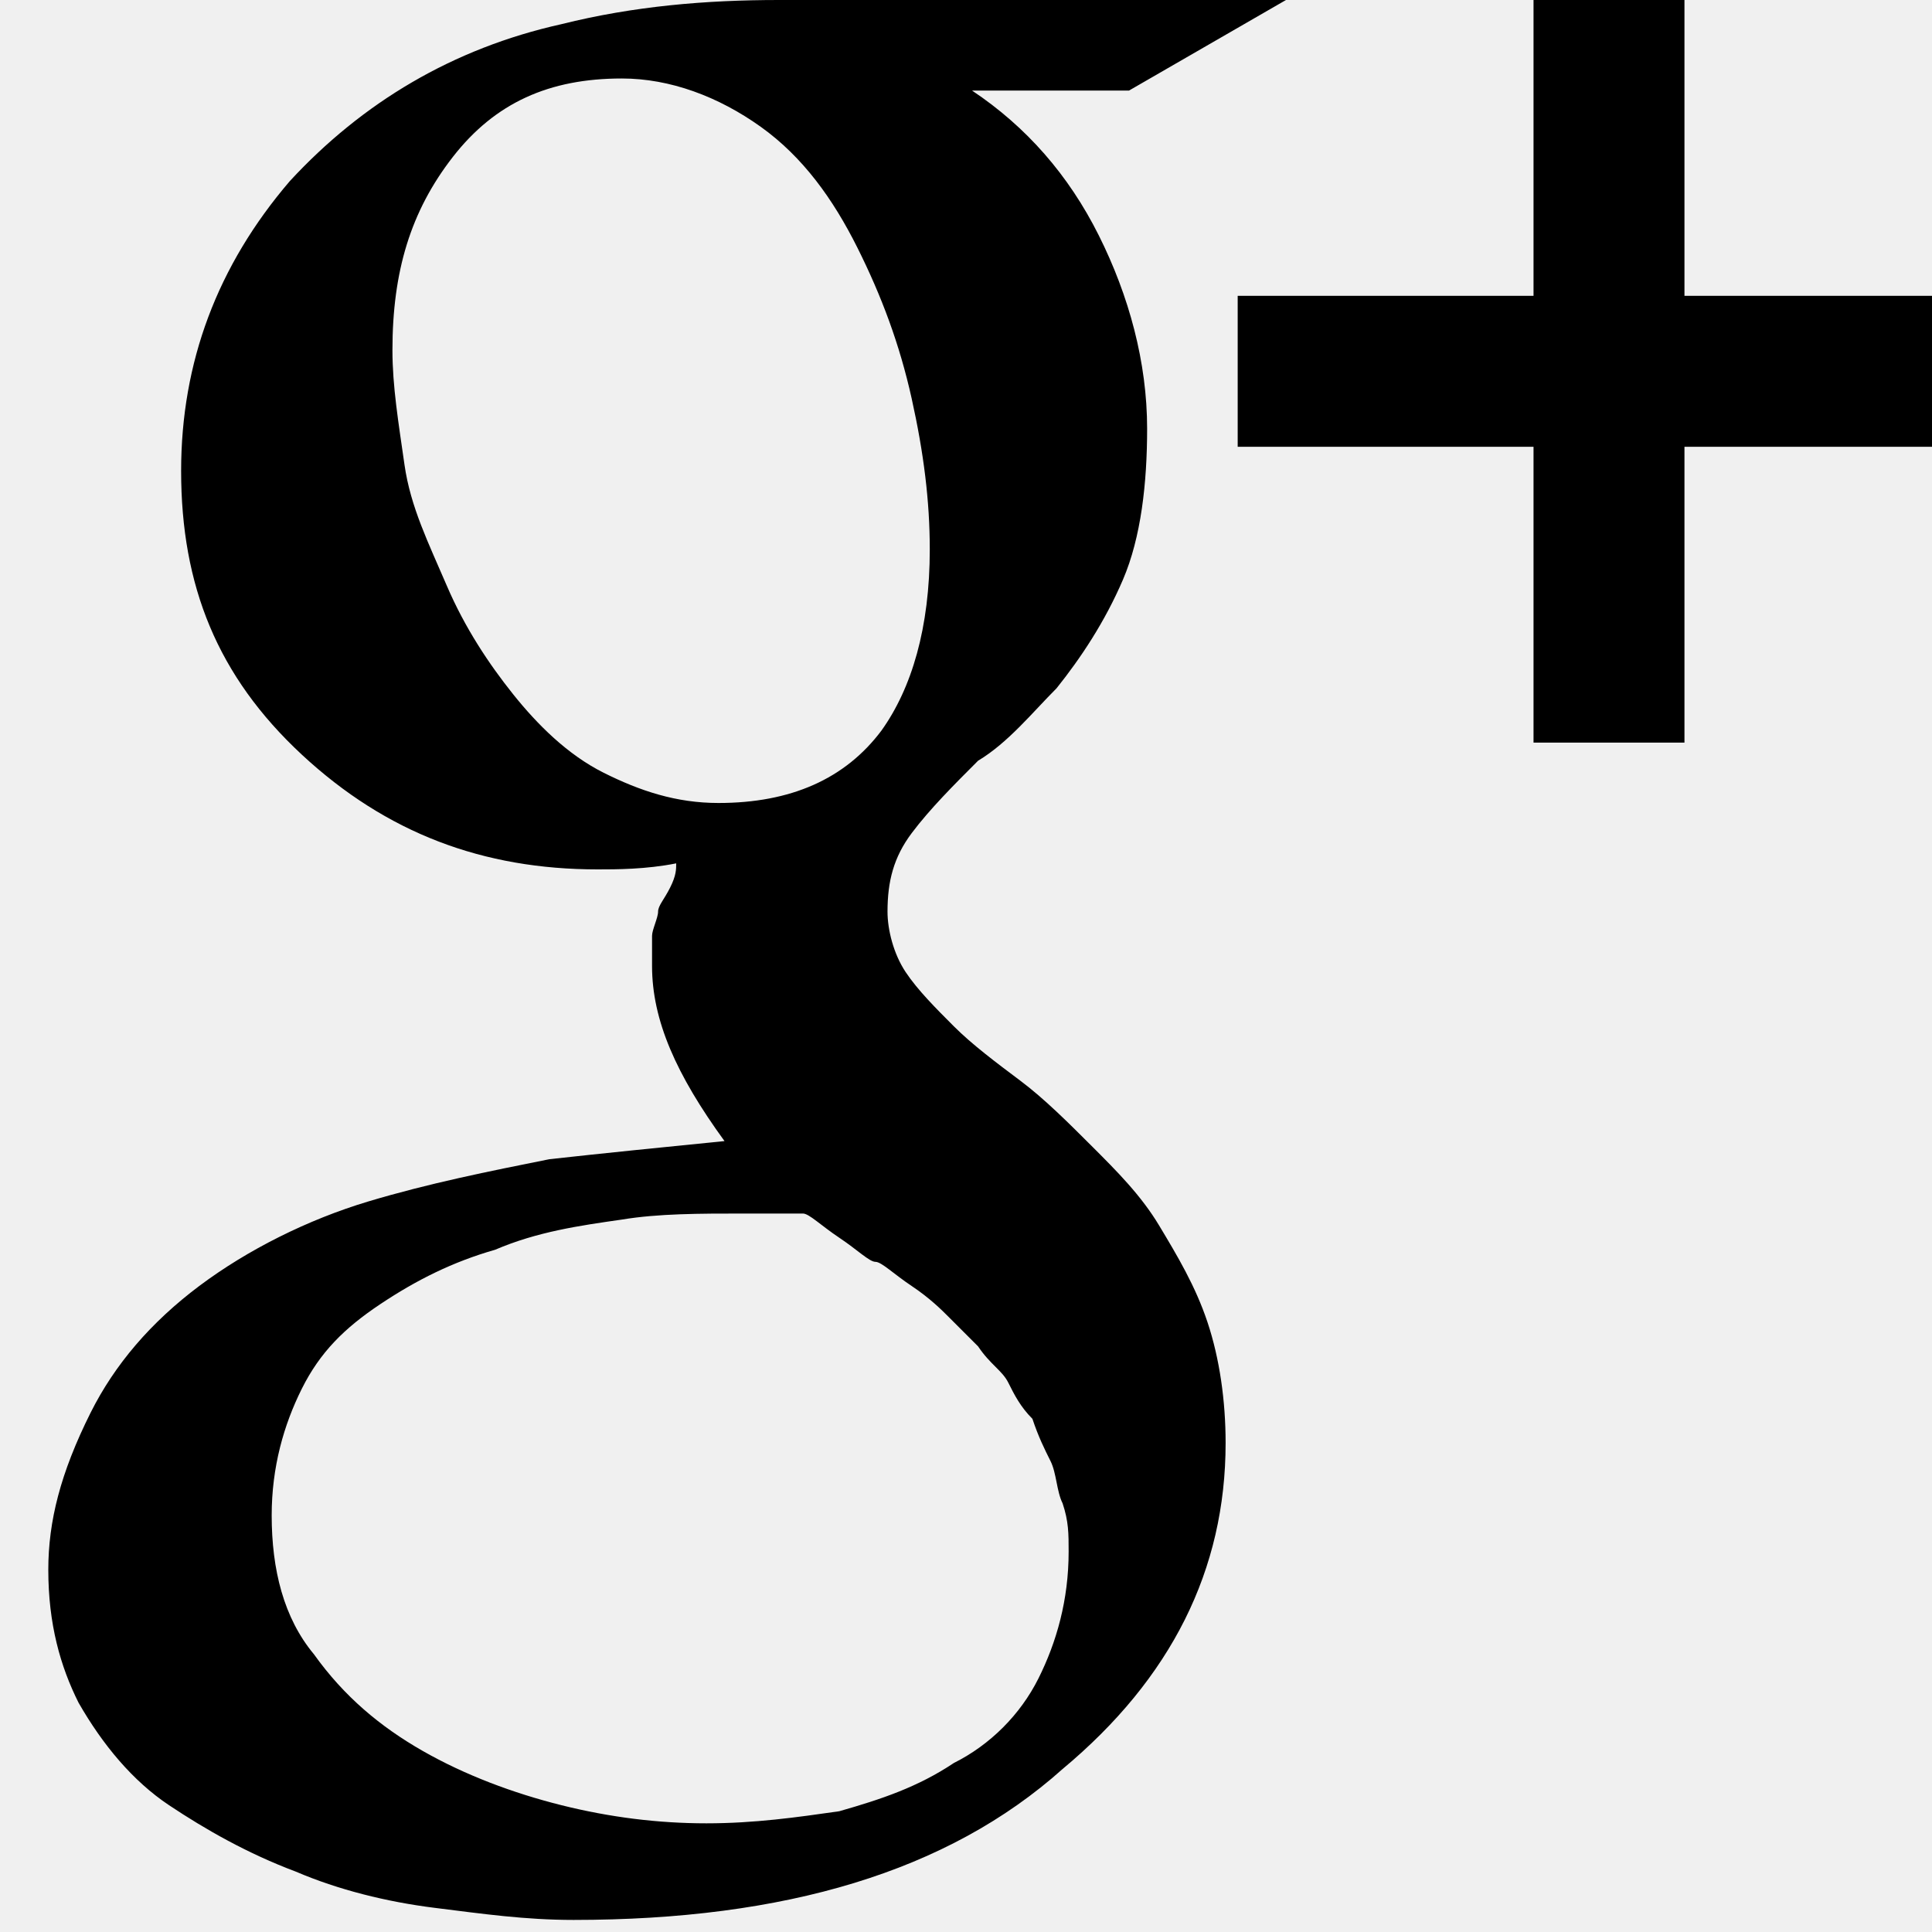
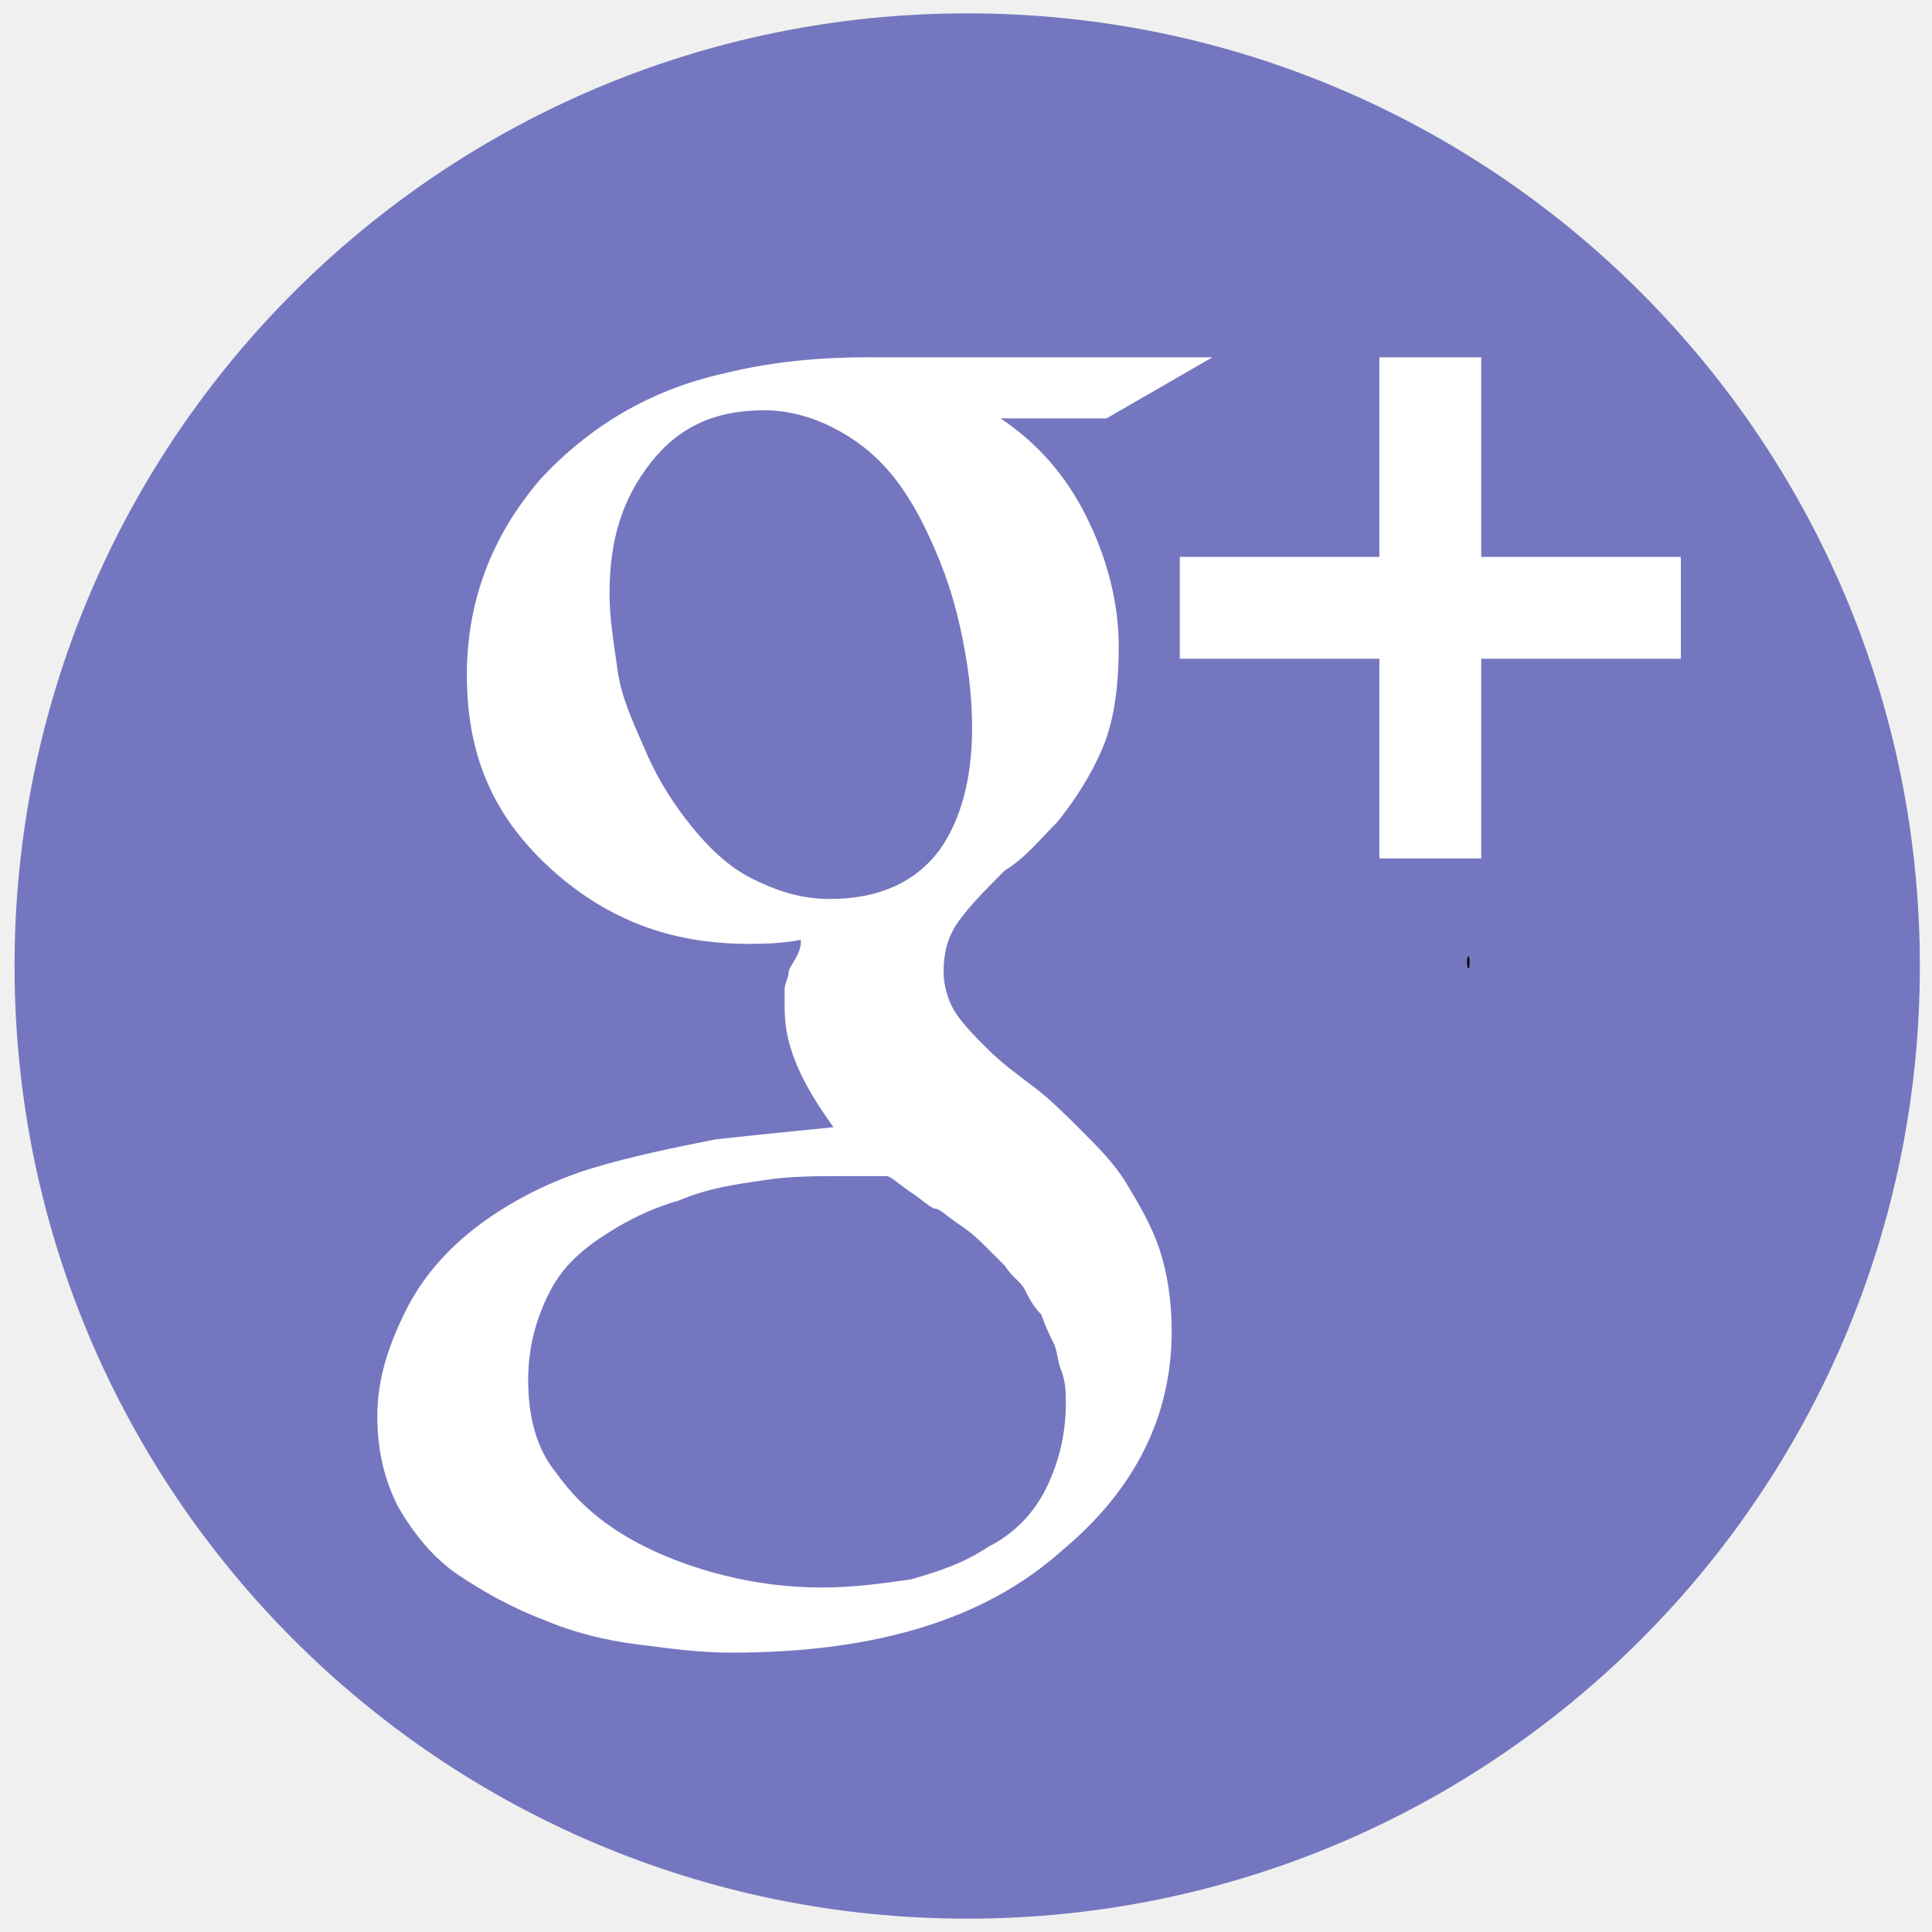
- <svg xmlns="http://www.w3.org/2000/svg" version="1.1" id="Layer_1" x="0px" y="0px" viewBox="0 0 32 32" style="enable-background:new 0 0 32 32;" xml:space="preserve">
-   <path d="M17.7,25.7c0-0.3,0-0.5-0.1-0.8c-0.1-0.2-0.1-0.5-0.2-0.7c-0.1-0.2-0.2-0.4-0.3-0.7c-0.2-0.2-0.3-0.4-0.4-0.6  c-0.1-0.2-0.3-0.3-0.5-0.6c-0.2-0.2-0.4-0.4-0.5-0.5c-0.1-0.1-0.3-0.3-0.6-0.5c-0.3-0.2-0.5-0.4-0.6-0.4s-0.3-0.2-0.6-0.4  c-0.3-0.2-0.5-0.4-0.6-0.4c-0.2,0-0.5,0-1,0c-0.7,0-1.4,0-2,0.1c-0.7,0.1-1.4,0.2-2.1,0.5c-0.7,0.2-1.3,0.5-1.9,0.9s-1,0.8-1.3,1.4  c-0.3,0.6-0.5,1.3-0.5,2.1c0,0.9,0.2,1.7,0.7,2.3c0.5,0.7,1.1,1.2,1.8,1.6s1.5,0.7,2.3,0.9s1.6,0.3,2.4,0.3c0.8,0,1.5-0.1,2.2-0.2  c0.7-0.2,1.3-0.4,1.9-0.8c0.6-0.3,1.1-0.8,1.4-1.4C17.5,27.2,17.7,26.5,17.7,25.7z M15.4,9.1c0-0.8-0.1-1.6-0.3-2.5  c-0.2-0.9-0.5-1.7-0.9-2.5c-0.4-0.8-0.9-1.5-1.6-2c-0.7-0.5-1.5-0.8-2.3-0.8c-1.2,0-2.1,0.4-2.8,1.3c-0.7,0.9-1,1.9-1,3.2  c0,0.6,0.1,1.2,0.2,1.9c0.1,0.7,0.4,1.3,0.7,2c0.3,0.7,0.7,1.3,1.1,1.8c0.4,0.5,0.9,1,1.5,1.3c0.6,0.3,1.2,0.5,1.9,0.5  c1.2,0,2.1-0.4,2.7-1.2C15.1,11.4,15.4,10.4,15.4,9.1z M12.9,0h8.4l-2.6,1.5h-2.6c0.9,0.6,1.6,1.4,2.1,2.4s0.8,2.1,0.8,3.2  c0,0.9-0.1,1.8-0.4,2.5c-0.3,0.7-0.7,1.3-1.1,1.8c-0.4,0.4-0.8,0.9-1.3,1.2c-0.4,0.4-0.8,0.8-1.1,1.2c-0.3,0.4-0.4,0.8-0.4,1.3  c0,0.3,0.1,0.7,0.3,1c0.2,0.3,0.5,0.6,0.8,0.9c0.3,0.3,0.7,0.6,1.1,0.9c0.4,0.3,0.8,0.7,1.2,1.1c0.4,0.4,0.8,0.8,1.1,1.3  c0.3,0.5,0.6,1,0.8,1.6c0.2,0.6,0.3,1.3,0.3,2c0,2.1-0.9,3.9-2.7,5.4c-1.9,1.7-4.6,2.5-8.1,2.5c-0.8,0-1.5-0.1-2.3-0.2  c-0.8-0.1-1.6-0.3-2.3-0.6c-0.8-0.3-1.5-0.7-2.1-1.1c-0.6-0.4-1.1-1-1.5-1.7C1,27.6,0.8,26.9,0.8,26c0-0.8,0.2-1.6,0.7-2.6  c0.4-0.8,1-1.5,1.8-2.1c0.8-0.6,1.8-1.1,2.8-1.4c1-0.3,2-0.5,3-0.7c0.9-0.1,1.9-0.2,2.9-0.3c-0.8-1.1-1.2-2-1.2-2.9  c0-0.2,0-0.3,0-0.5c0-0.1,0.1-0.3,0.1-0.4c0-0.1,0.1-0.2,0.2-0.4c0.1-0.2,0.1-0.3,0.1-0.4c-0.5,0.1-1,0.1-1.3,0.1  c-1.9,0-3.5-0.6-4.9-1.9c-1.4-1.3-2-2.8-2-4.7c0-1.8,0.6-3.4,1.8-4.8C6,1.7,7.5,0.8,9.3,0.4C10.5,0.1,11.7,0,12.9,0z M32.8,4.9v2.5  h-4.9v4.9h-2.5V7.4h-4.9V4.9h4.9V0h2.5v4.9H32.8z" />
+ <svg xmlns="http://www.w3.org/2000/svg" width="32" height="32">
+   <g>
+     <rect fill="none" id="canvas_background" height="402" width="582" y="-1" x="-1" />
+   </g>
+   <g>
+     <ellipse ry="15.779" rx="15.779" id="svg_2" cy="16" cx="16.02" stroke-opacity="null" stroke-width="null" stroke="null" fill="#7477bf" />
+     <path stroke="null" fill="#ffffff" id="svg_1" d="m17.653,23.258c0,-0.202 0,-0.337 -0.067,-0.54c-0.067,-0.135 -0.067,-0.337 -0.135,-0.472c-0.067,-0.135 -0.135,-0.27 -0.202,-0.472c-0.135,-0.135 -0.202,-0.27 -0.27,-0.405c-0.067,-0.135 -0.202,-0.202 -0.337,-0.405c-0.135,-0.135 -0.27,-0.27 -0.337,-0.337c-0.067,-0.067 -0.202,-0.202 -0.405,-0.337c-0.202,-0.135 -0.337,-0.27 -0.405,-0.27s-0.202,-0.135 -0.405,-0.27c-0.202,-0.135 -0.337,-0.27 -0.405,-0.27c-0.135,0 -0.337,0 -0.675,0c-0.472,0 -0.945,0 -1.349,0.067c-0.472,0.067 -0.945,0.135 -1.417,0.337c-0.472,0.135 -0.877,0.337 -1.282,0.607s-0.675,0.54 -0.877,0.945c-0.202,0.405 -0.337,0.877 -0.337,1.417c0,0.607 0.135,1.147 0.472,1.552c0.337,0.472 0.742,0.81 1.214,1.08s1.012,0.472 1.552,0.607s1.08,0.202 1.619,0.202c0.54,0 1.012,-0.067 1.484,-0.135c0.472,-0.135 0.877,-0.27 1.282,-0.54c0.405,-0.202 0.742,-0.54 0.945,-0.945c0.202,-0.405 0.337,-0.877 0.337,-1.417zm-1.552,-11.2c0,-0.54 -0.067,-1.08 -0.202,-1.687c-0.135,-0.607 -0.337,-1.147 -0.607,-1.687c-0.27,-0.54 -0.607,-1.012 -1.08,-1.349c-0.472,-0.337 -1.012,-0.54 -1.552,-0.54c-0.81,0 -1.417,0.27 -1.889,0.877c-0.472,0.607 -0.675,1.282 -0.675,2.159c0,0.405 0.067,0.81 0.135,1.282c0.067,0.472 0.27,0.877 0.472,1.349c0.202,0.472 0.472,0.877 0.742,1.214c0.27,0.337 0.607,0.675 1.012,0.877c0.405,0.202 0.81,0.337 1.282,0.337c0.81,0 1.417,-0.27 1.822,-0.81c0.337,-0.472 0.54,-1.147 0.54,-2.024zm-1.687,-6.14l5.667,0l-1.754,1.012l-1.754,0c0.607,0.405 1.08,0.945 1.417,1.619s0.54,1.417 0.54,2.159c0,0.607 -0.067,1.214 -0.27,1.687c-0.202,0.472 -0.472,0.877 -0.742,1.214c-0.27,0.27 -0.54,0.607 -0.877,0.81c-0.27,0.27 -0.54,0.54 -0.742,0.81c-0.202,0.27 -0.27,0.54 -0.27,0.877c0,0.202 0.067,0.472 0.202,0.675c0.135,0.202 0.337,0.405 0.54,0.607c0.202,0.202 0.472,0.405 0.742,0.607c0.27,0.202 0.54,0.472 0.81,0.742c0.27,0.27 0.54,0.54 0.742,0.877c0.202,0.337 0.405,0.675 0.54,1.08c0.135,0.405 0.202,0.877 0.202,1.349c0,1.417 -0.607,2.631 -1.822,3.643c-1.282,1.147 -3.104,1.687 -5.465,1.687c-0.54,0 -1.012,-0.067 -1.552,-0.135c-0.54,-0.067 -1.08,-0.202 -1.552,-0.405c-0.54,-0.202 -1.012,-0.472 -1.417,-0.742c-0.405,-0.27 -0.742,-0.675 -1.012,-1.147c-0.202,-0.405 -0.337,-0.877 -0.337,-1.484c0,-0.54 0.135,-1.08 0.472,-1.754c0.27,-0.54 0.675,-1.012 1.214,-1.417c0.54,-0.405 1.214,-0.742 1.889,-0.945c0.675,-0.202 1.349,-0.337 2.024,-0.472c0.607,-0.067 1.282,-0.135 1.957,-0.202c-0.54,-0.742 -0.81,-1.349 -0.81,-1.957c0,-0.135 0,-0.202 0,-0.337c0,-0.067 0.067,-0.202 0.067,-0.27c0,-0.067 0.067,-0.135 0.135,-0.27c0.067,-0.135 0.067,-0.202 0.067,-0.27c-0.337,0.067 -0.675,0.067 -0.877,0.067c-1.282,0 -2.361,-0.405 -3.306,-1.282c-0.945,-0.877 -1.349,-1.889 -1.349,-3.171c0,-1.214 0.405,-2.294 1.214,-3.239c0.81,-0.877 1.822,-1.484 3.036,-1.754c0.81,-0.202 1.619,-0.27 2.429,-0.27zm13.426,3.306l0,1.687l-3.306,0l0,3.306l-1.687,0l0,-3.306l-3.306,0l0,-1.687l3.306,0l0,-3.306l1.687,0l0,3.306l3.306,0z" />
+     <ellipse ry="0.102" rx="0.02" id="svg_3" cy="15.939" cx="24.32" fill-opacity="null" stroke-opacity="null" stroke-width="null" stroke="null" fill="null" />
+   </g>
</svg>
